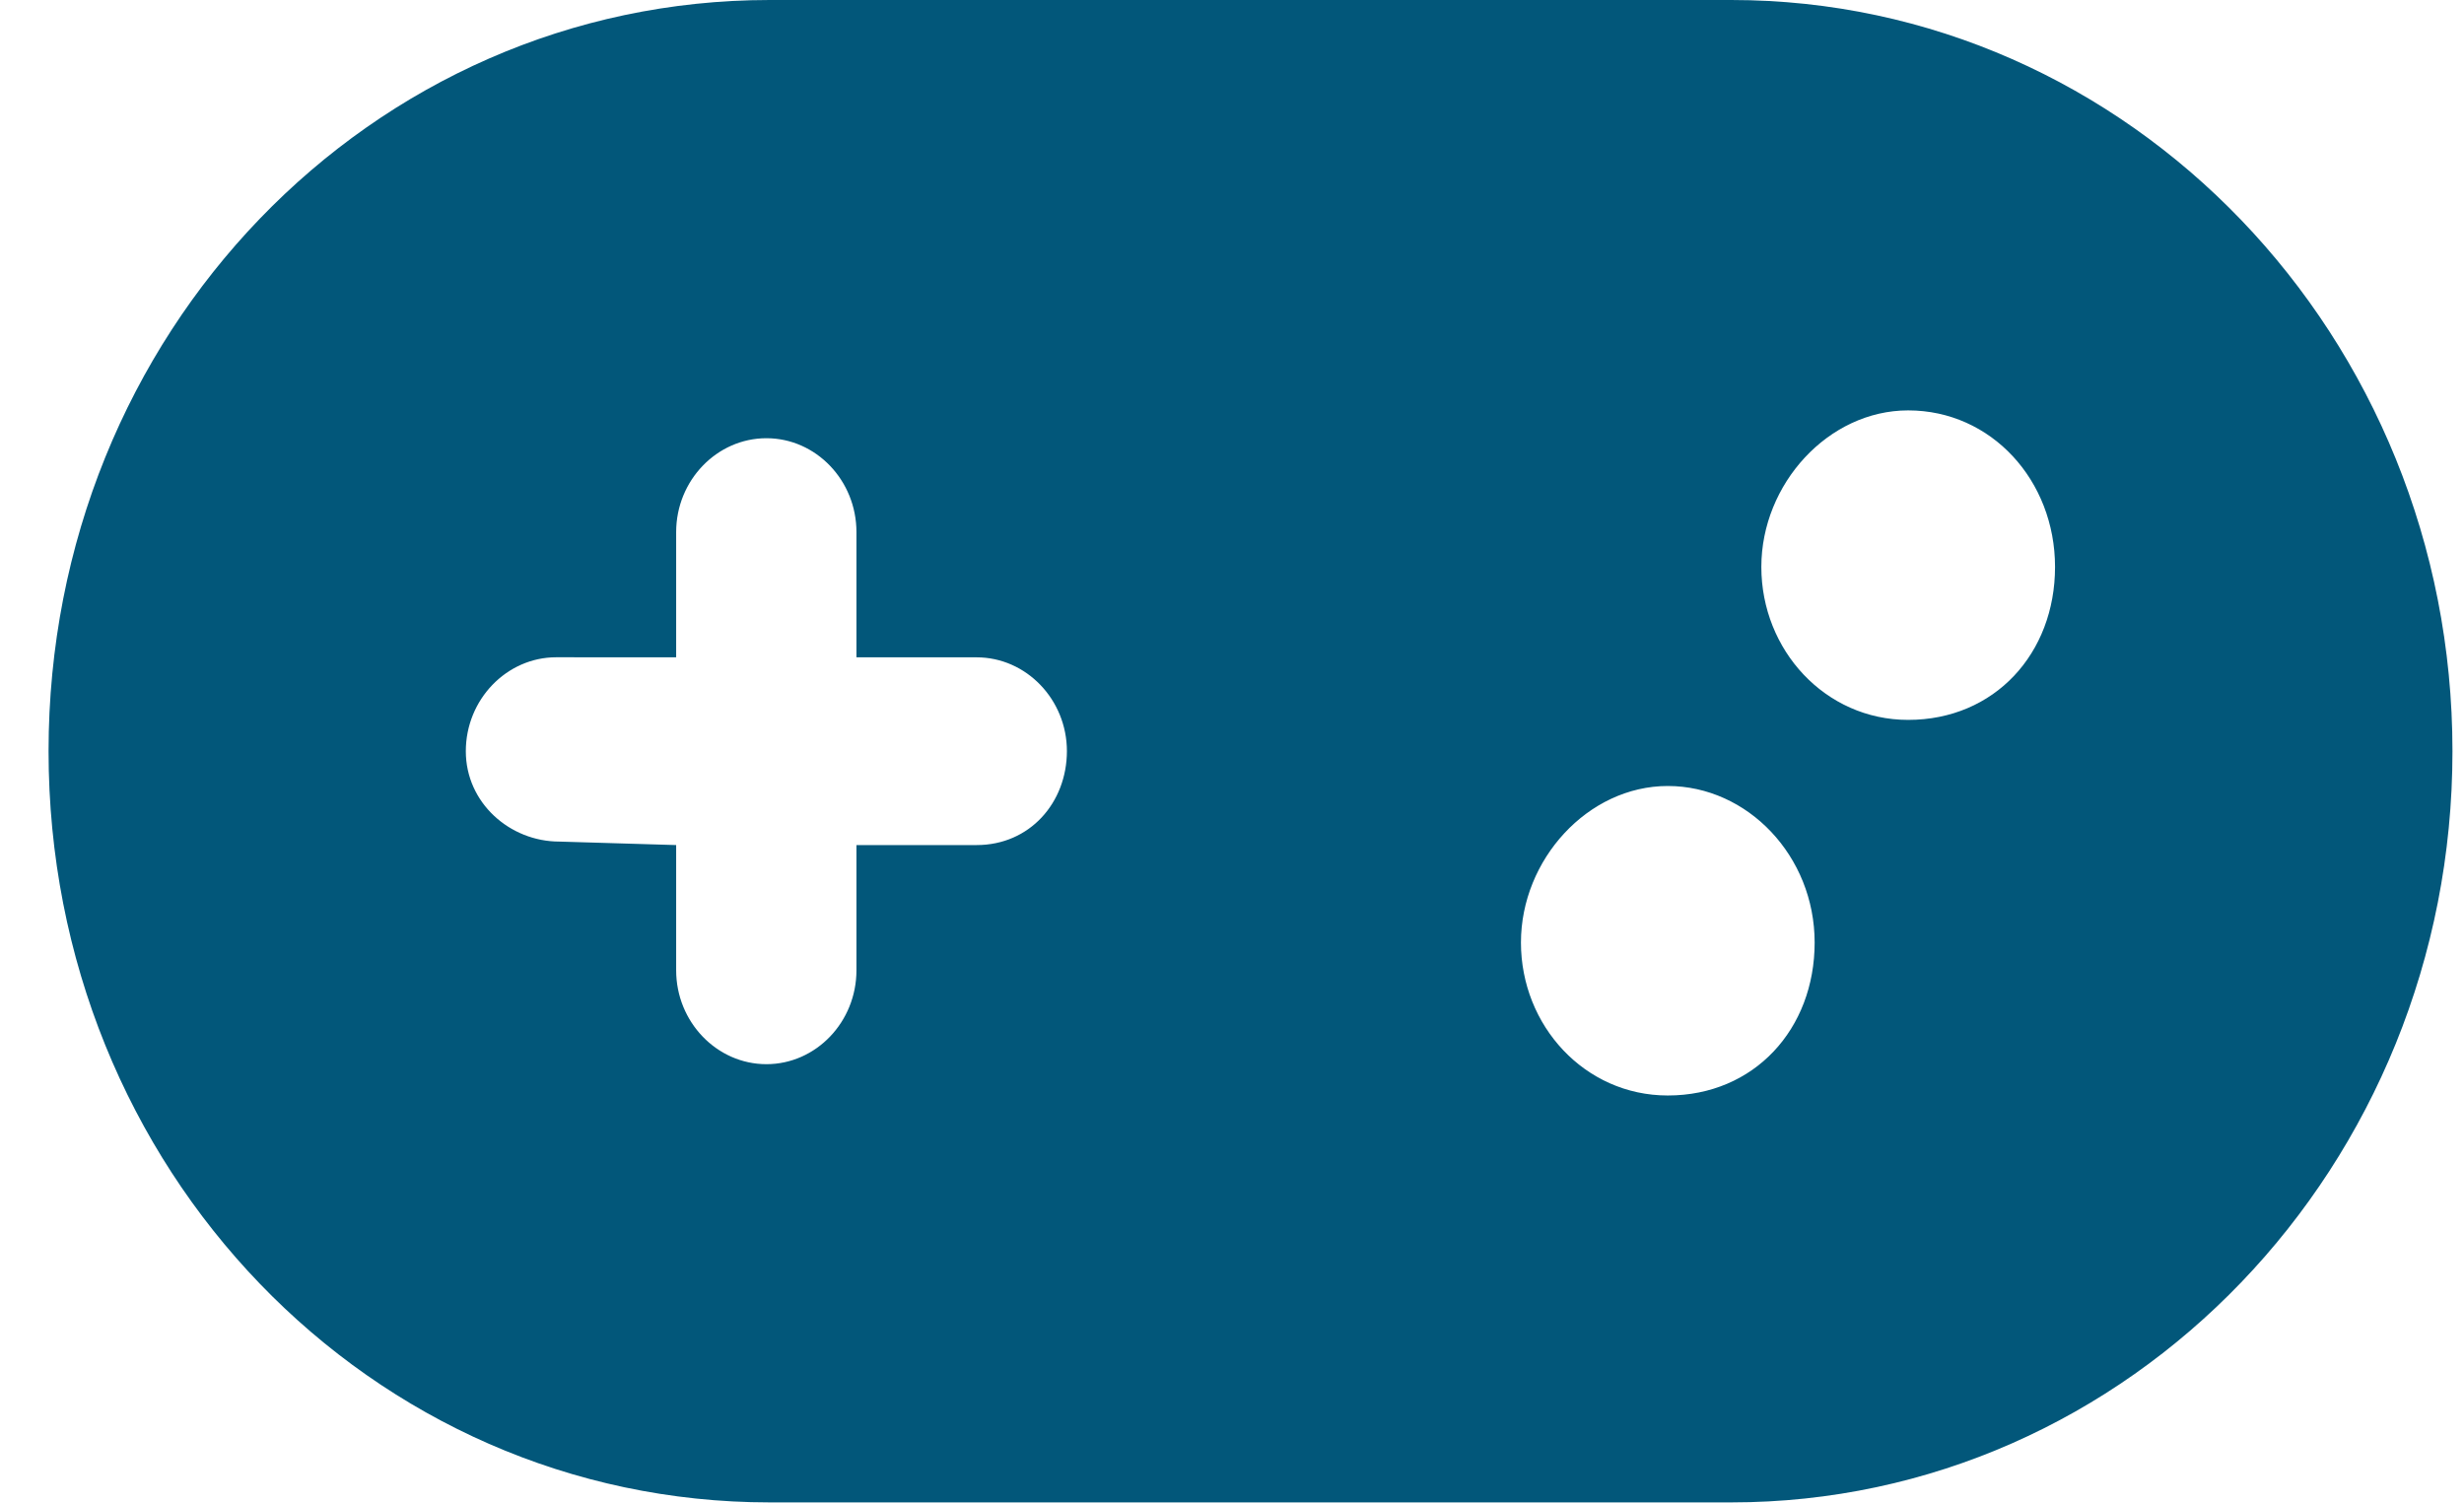
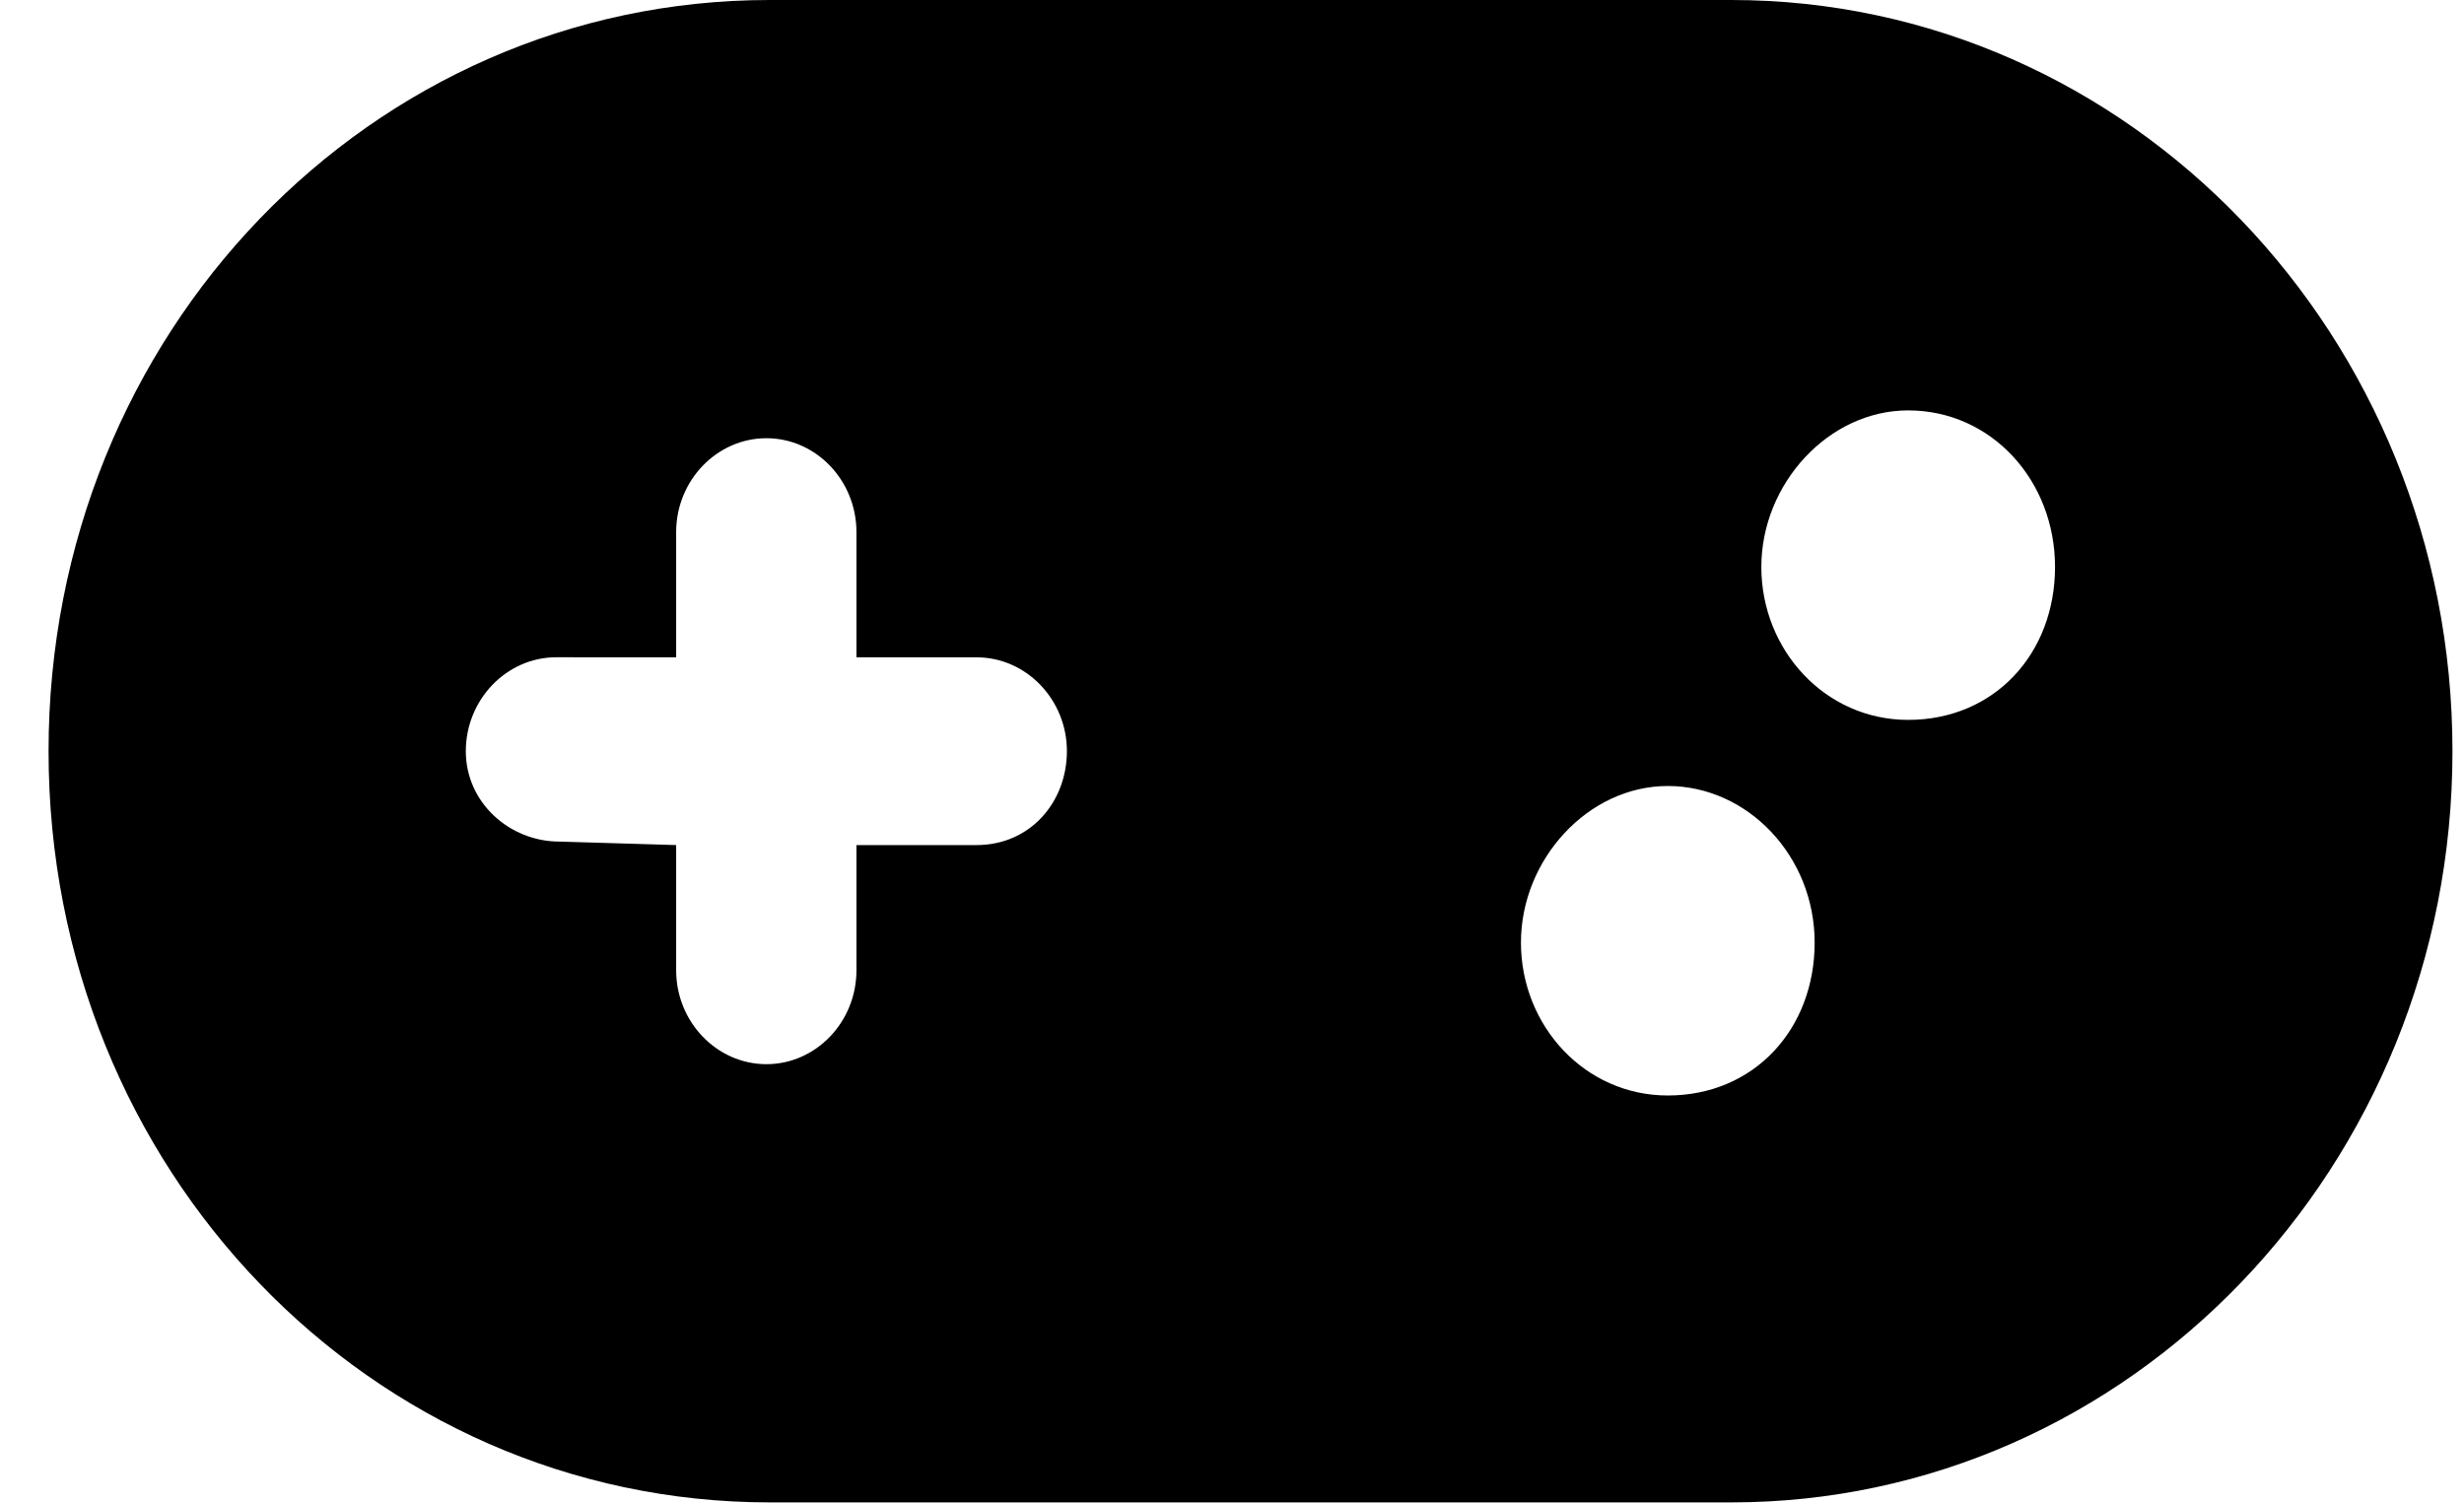
<svg xmlns="http://www.w3.org/2000/svg" width="41" height="25" viewBox="0 0 41 25" fill="none">
-   <path d="M28.808 0H12.808C6.18 0 0.808 5.54 0.808 12.5C0.808 19.46 6.18 25 12.808 25H28.808C35.433 25 40.808 19.404 40.808 12.5C40.808 5.596 35.433 0 28.808 0ZM16.251 14.062H14.251V16.146C14.251 17.005 13.578 17.708 12.753 17.708C11.928 17.708 11.251 17.005 11.251 16.146V14.062L9.308 14.004C8.483 14.004 7.751 13.359 7.751 12.5C7.751 11.641 8.43 10.937 9.255 10.937L11.251 10.938V8.854C11.251 7.995 11.928 7.292 12.753 7.292C13.578 7.292 14.251 7.995 14.251 8.854V10.938H16.251C17.076 10.938 17.753 11.641 17.753 12.5C17.751 13.359 17.133 14.062 16.251 14.062ZM27.751 18.229C26.369 18.229 25.308 17.066 25.308 15.684C25.308 14.301 26.425 13.079 27.751 13.079C29.078 13.079 30.195 14.243 30.195 15.684C30.195 17.124 29.189 18.229 27.751 18.229ZM31.751 11.979C30.369 11.979 29.308 10.816 29.308 9.434C29.308 8.051 30.425 6.829 31.751 6.829C33.134 6.829 34.195 7.993 34.195 9.434C34.195 10.874 33.189 11.979 31.751 11.979Z" fill="#02577A" />
+   <path d="M28.808 0H12.808C6.18 0 0.808 5.54 0.808 12.5C0.808 19.46 6.18 25 12.808 25H28.808C35.433 25 40.808 19.404 40.808 12.5C40.808 5.596 35.433 0 28.808 0ZM16.251 14.062H14.251V16.146C14.251 17.005 13.578 17.708 12.753 17.708C11.928 17.708 11.251 17.005 11.251 16.146V14.062L9.308 14.004C8.483 14.004 7.751 13.359 7.751 12.5C7.751 11.641 8.43 10.937 9.255 10.937L11.251 10.938V8.854C11.251 7.995 11.928 7.292 12.753 7.292C13.578 7.292 14.251 7.995 14.251 8.854V10.938H16.251C17.076 10.938 17.753 11.641 17.753 12.5C17.751 13.359 17.133 14.062 16.251 14.062ZM27.751 18.229C26.369 18.229 25.308 17.066 25.308 15.684C25.308 14.301 26.425 13.079 27.751 13.079C29.078 13.079 30.195 14.243 30.195 15.684C30.195 17.124 29.189 18.229 27.751 18.229ZM31.751 11.979C30.369 11.979 29.308 10.816 29.308 9.434C29.308 8.051 30.425 6.829 31.751 6.829C33.134 6.829 34.195 7.993 34.195 9.434C34.195 10.874 33.189 11.979 31.751 11.979Z" fill="black" />
</svg>
